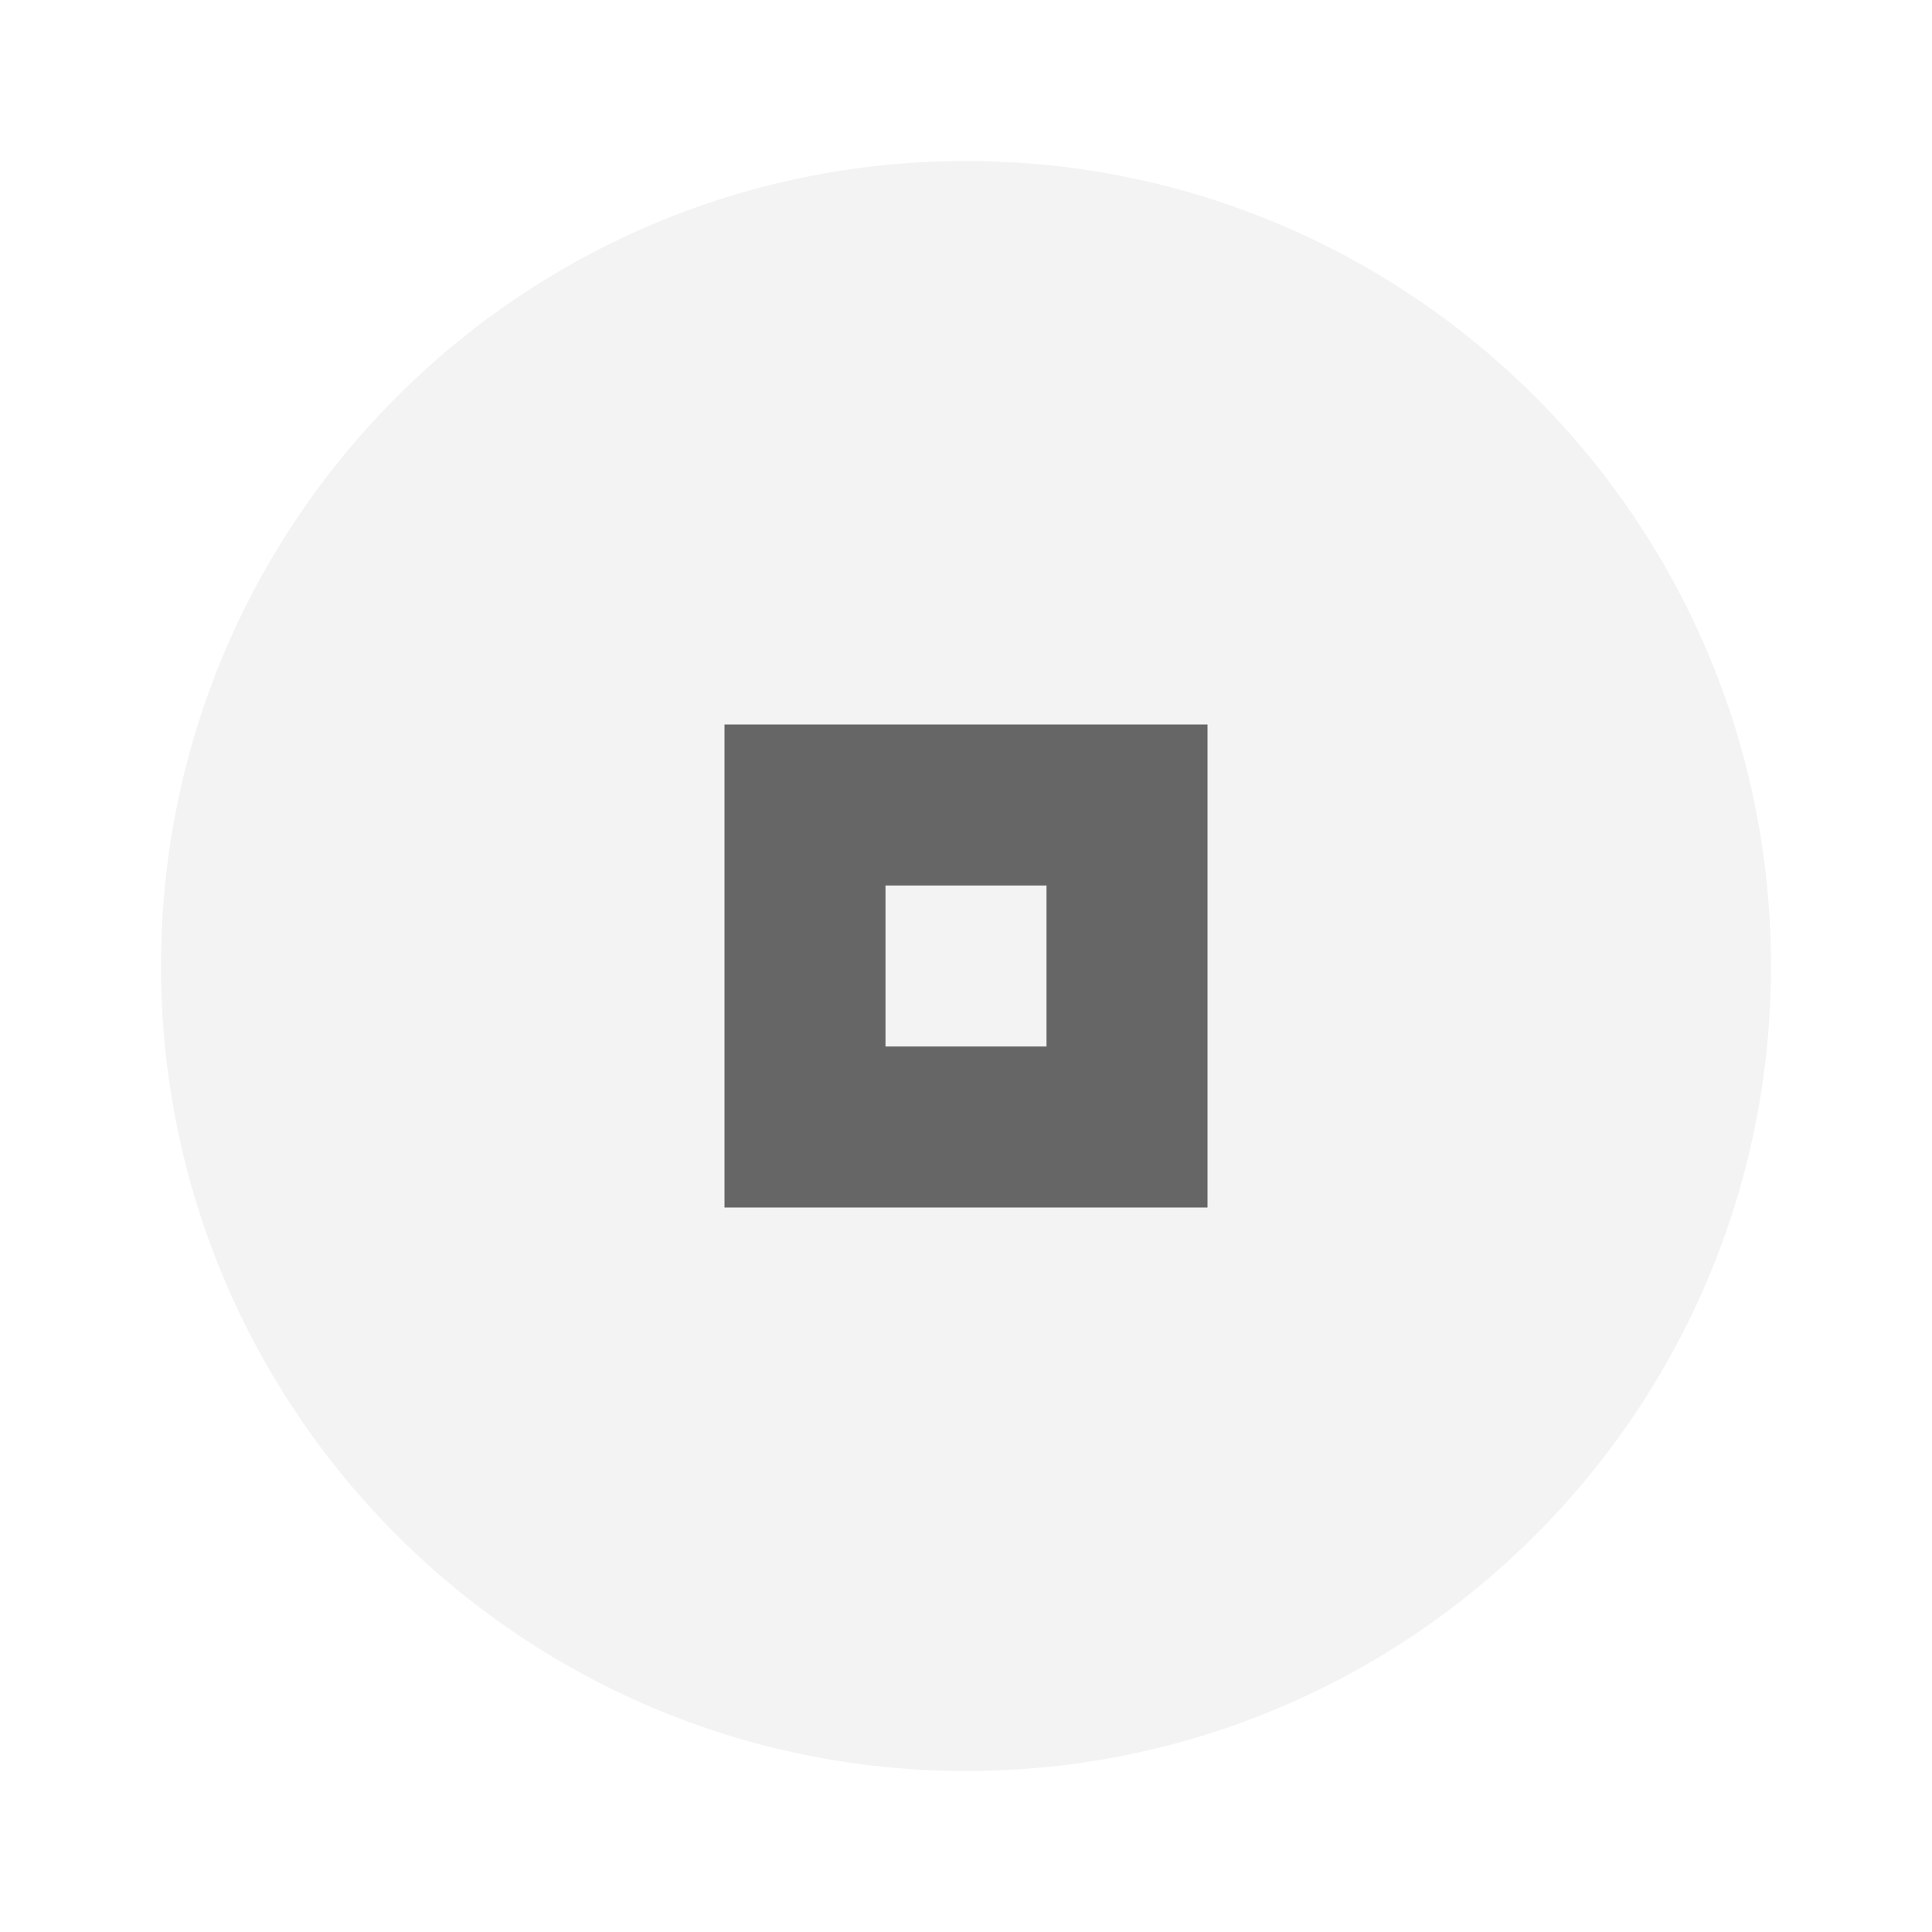
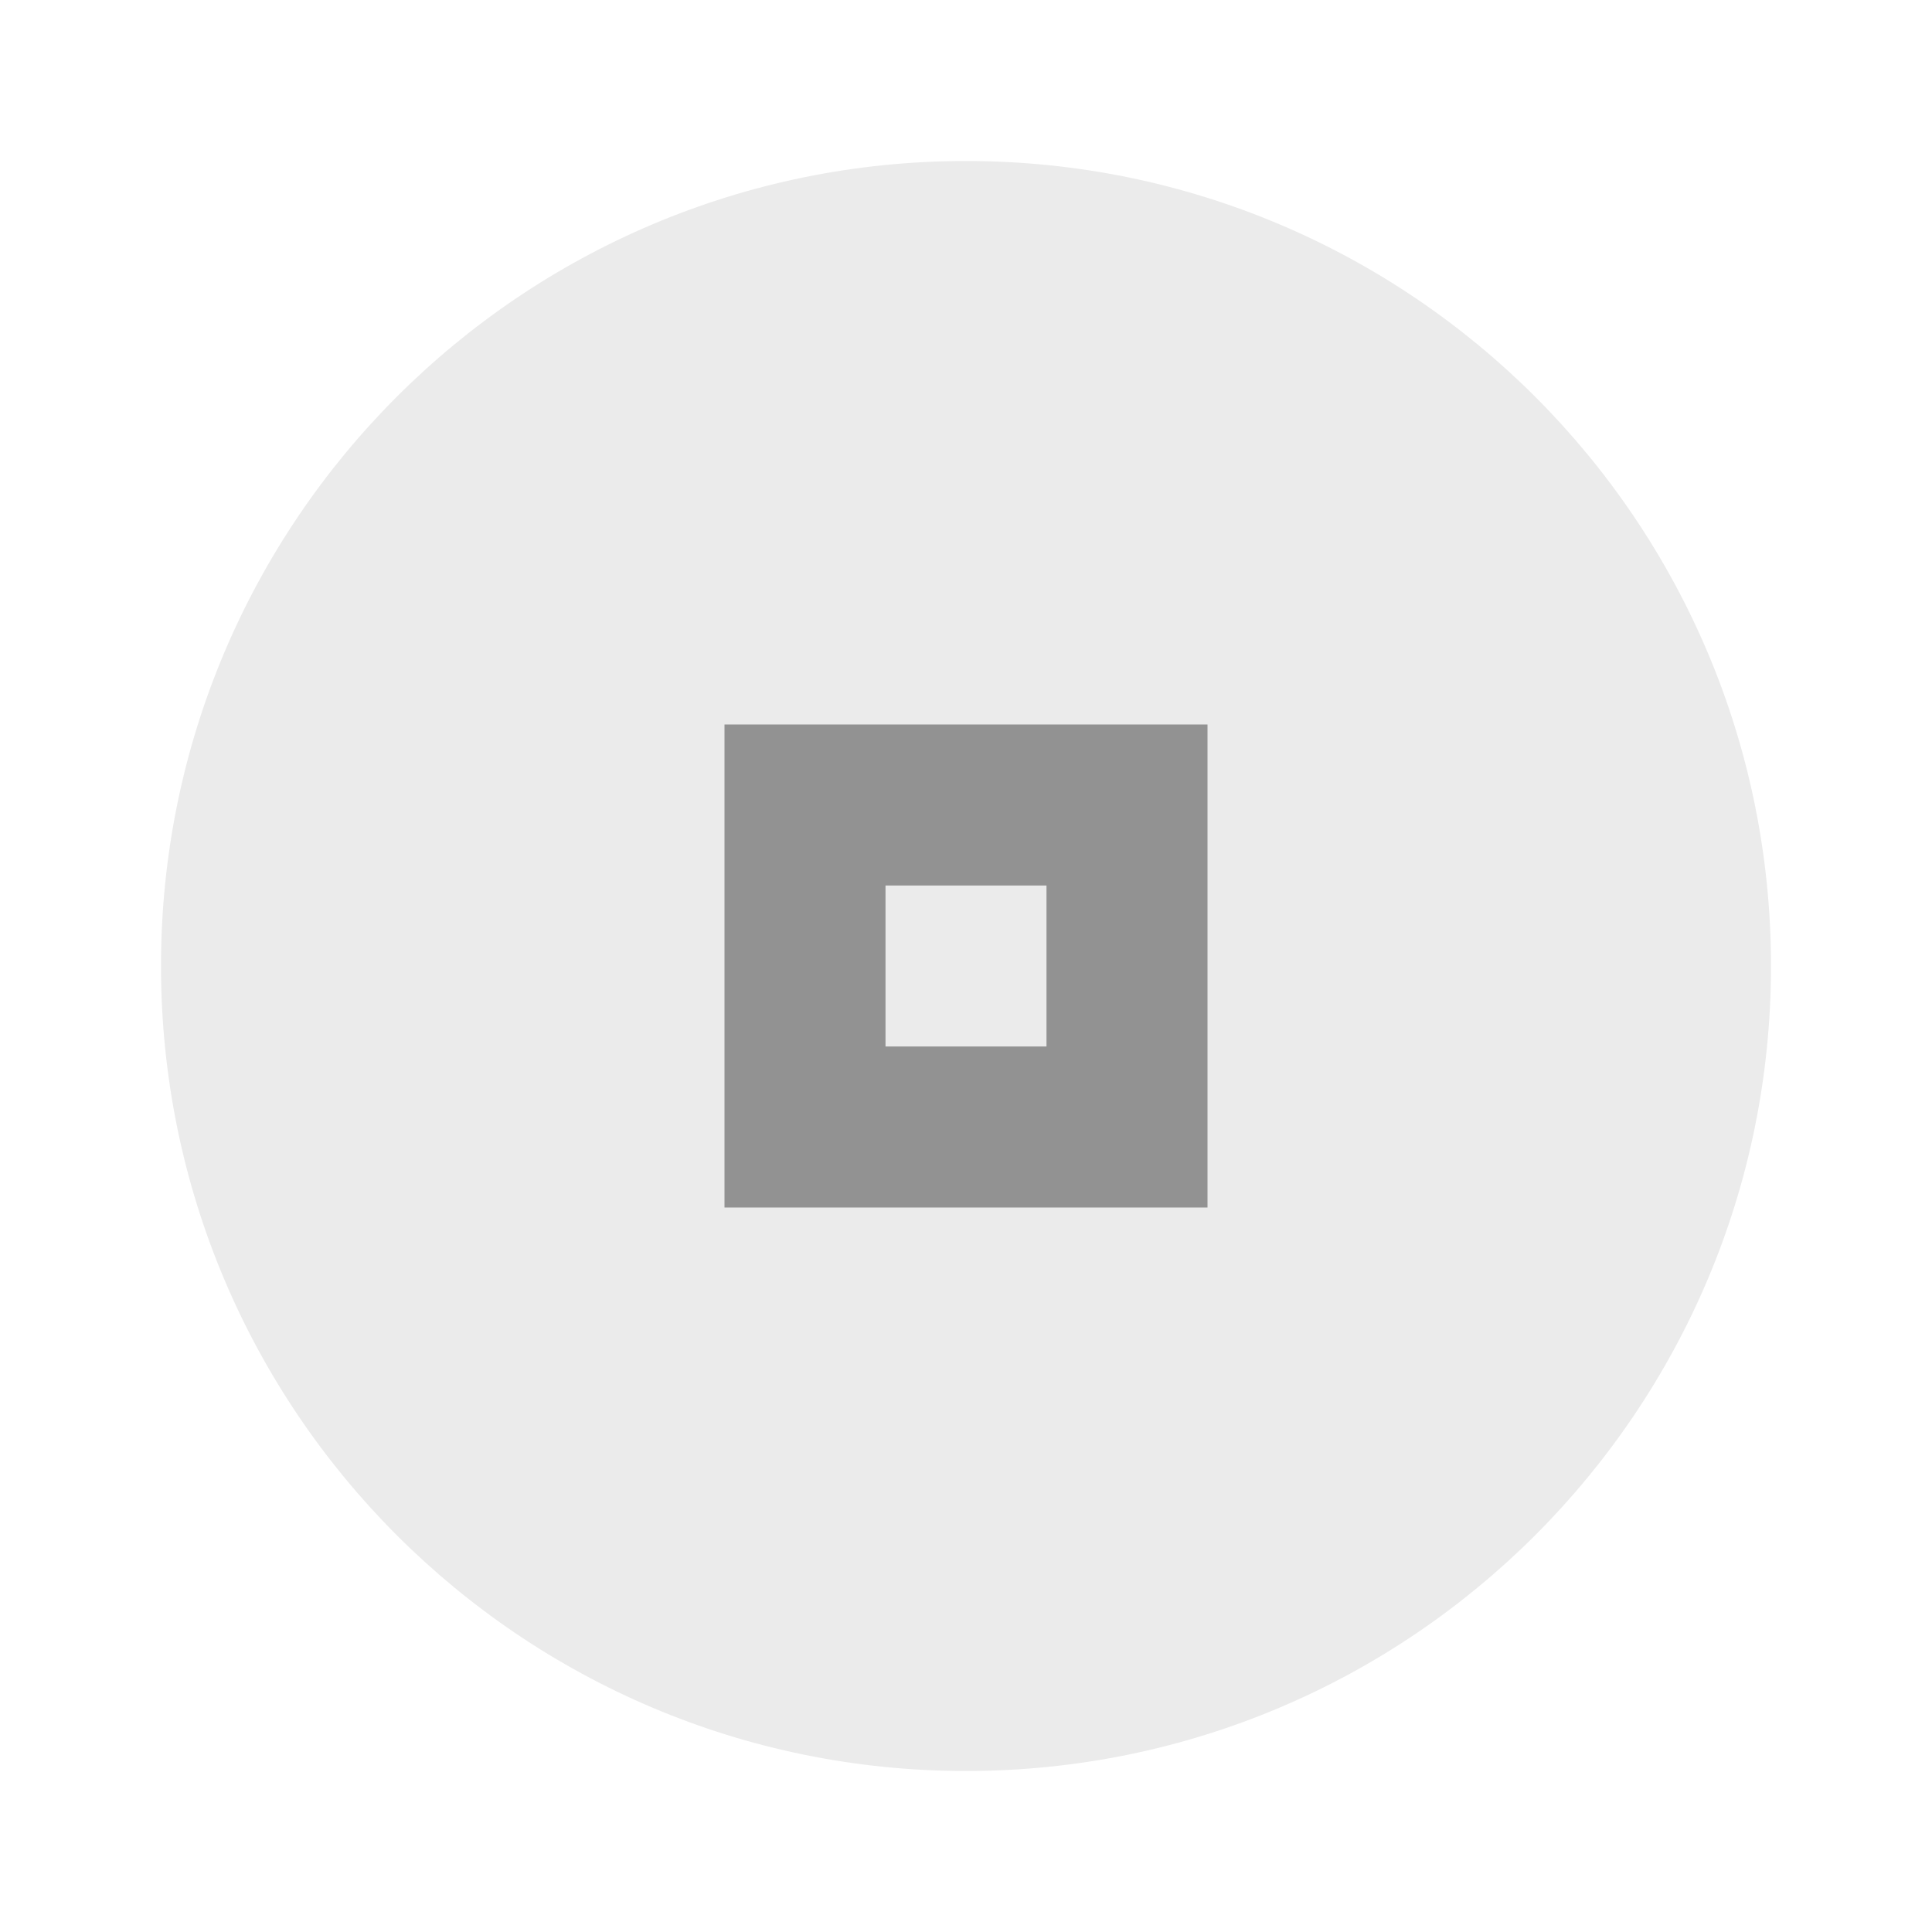
- <svg xmlns="http://www.w3.org/2000/svg" width="24" height="24" viewBox="0 0 24 24" fill="#000000" opacity="0.6">
-   <circle cx="12" cy="12" r="10" opacity="0.08" />
-   <path d="m9 9v6h6v-6h-6zm2 2h2v2h-2v-2z" />
+ <svg xmlns="http://www.w3.org/2000/svg" width="24" height="24" viewBox="0 0 24 24" fill="#000000">
+   <circle cx="12" cy="12" r="10" opacity=".08" />
+   <path d="m9 9v6h6v-6h-6zm2 2h2v2h-2v-2z" opacity=".38" />
</svg>
